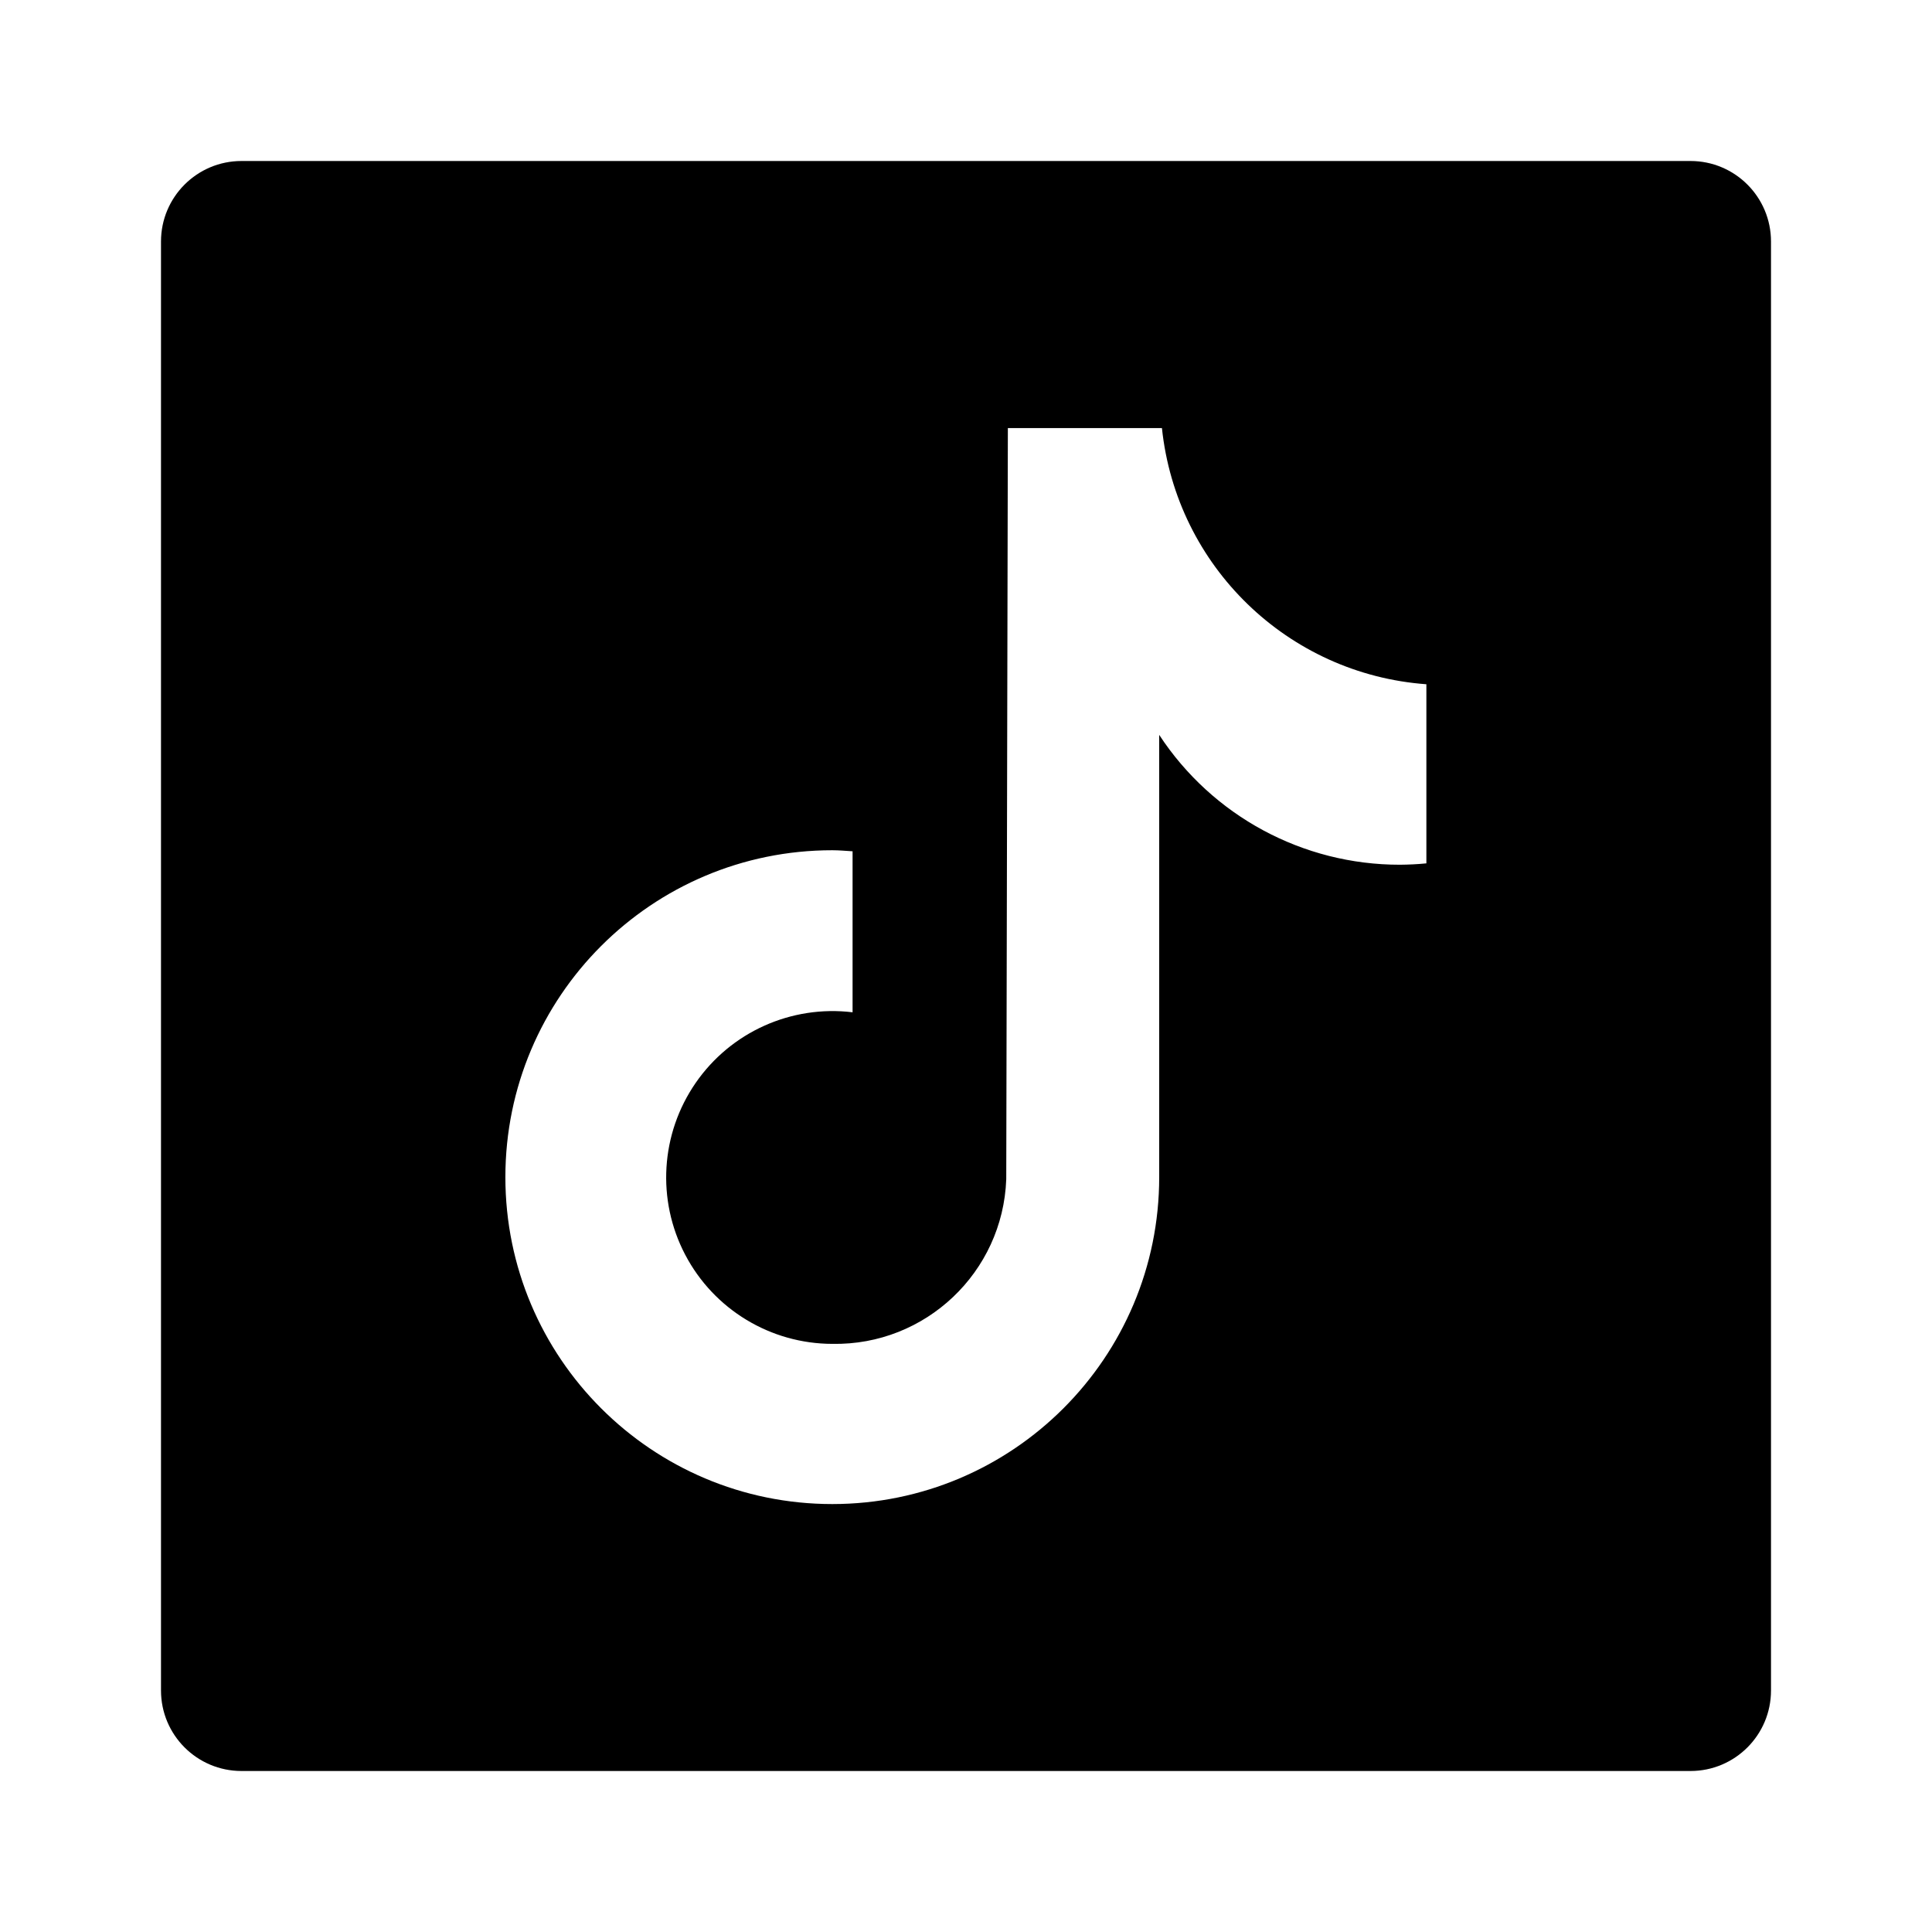
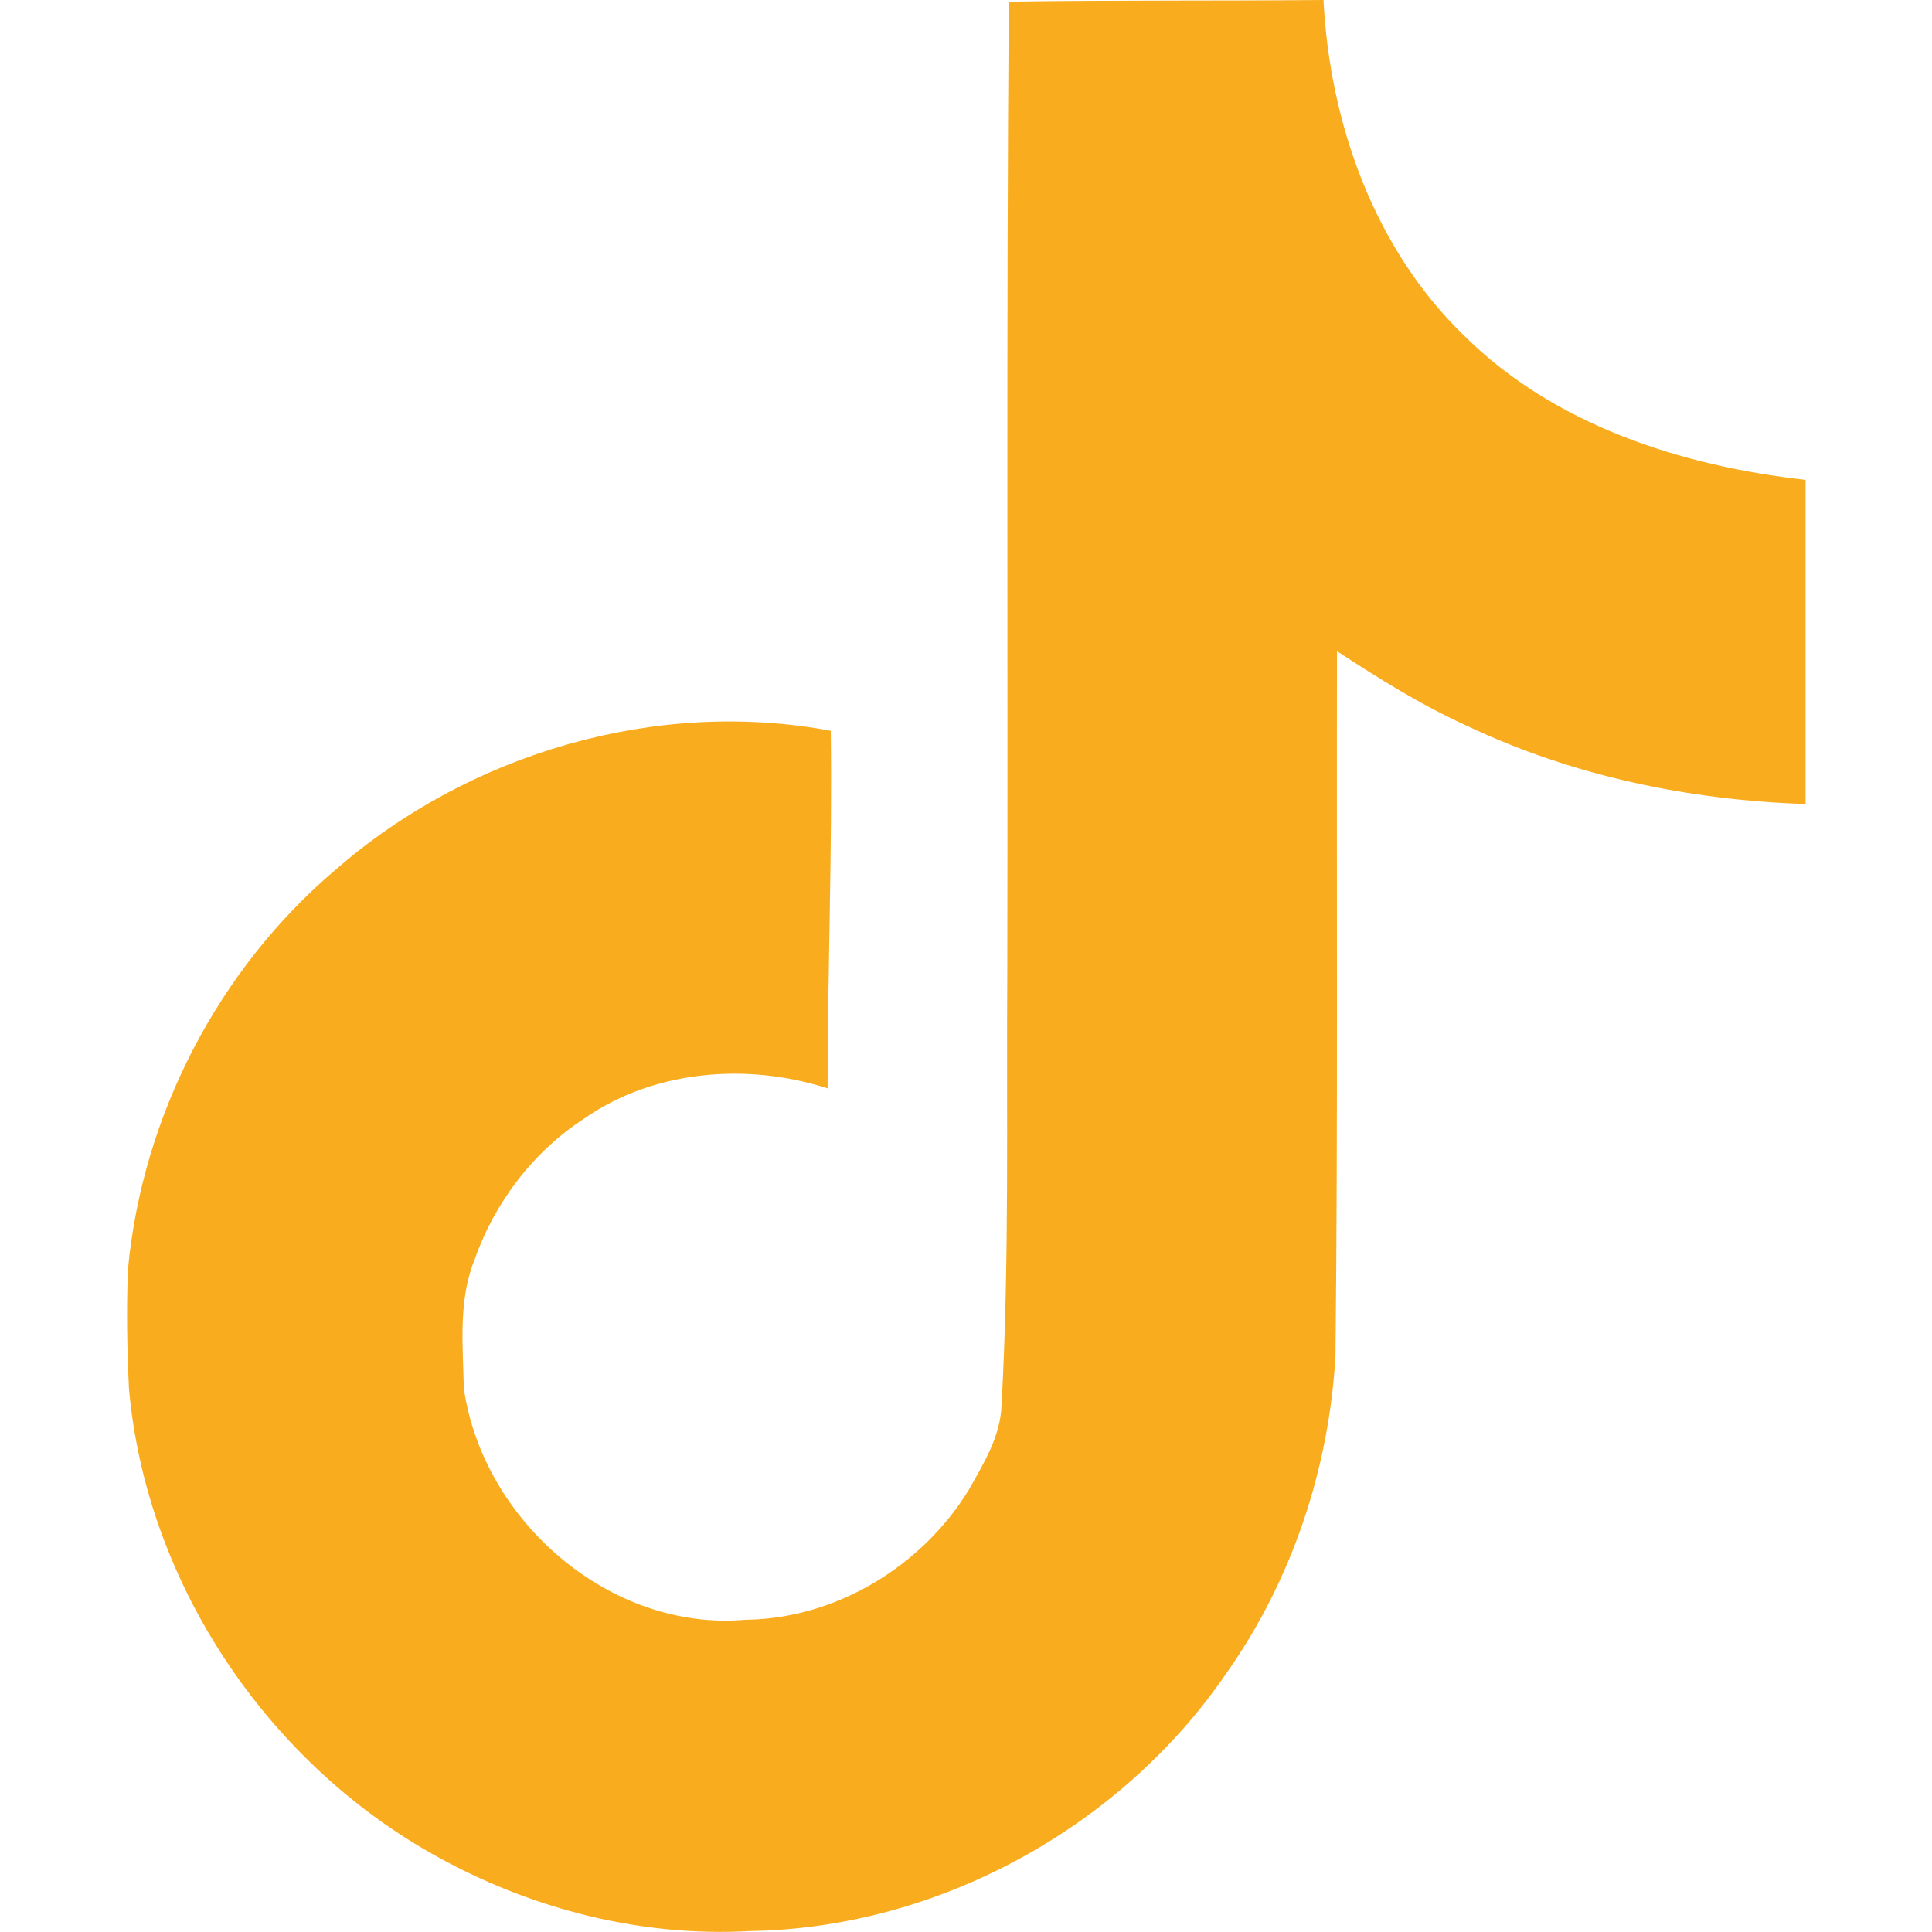
- <svg xmlns="http://www.w3.org/2000/svg" fill="#000000" width="800px" height="800px" viewBox="0 0 24 24">
-   <path d="M21,2H3A1,1,0,0,0,2,3V21a1,1,0,0,0,1,1H21a1,1,0,0,0,1-1V3A1,1,0,0,0,21,2Zm-3.281,8.725h0c-.109.011-.219.016-.328.017A3.571,3.571,0,0,1,14.4,9.129v5.493a4.061,4.061,0,1,1-4.06-4.06c.085,0,.167.008.251.013v2a2.067,2.067,0,1,0-.251,4.119A2.123,2.123,0,0,0,12.5,14.649l.02-9.331h1.914A3.564,3.564,0,0,0,17.719,8.5Z" />
+ <svg xmlns="http://www.w3.org/2000/svg" fill="#f9ad1e" width="800px" height="800px" viewBox="0 0 32 32">
+   <path d="M16.708 0.027c1.745-0.027 3.48-0.011 5.213-0.027 0.105 2.041 0.839 4.12 2.333 5.563 1.491 1.479 3.6 2.156 5.652 2.385v5.369c-1.923-0.063-3.855-0.463-5.6-1.291-0.76-0.344-1.468-0.787-2.161-1.24-0.009 3.896 0.016 7.787-0.025 11.667-0.104 1.864-0.719 3.719-1.803 5.255-1.744 2.557-4.771 4.224-7.88 4.276-1.907 0.109-3.812-0.411-5.437-1.369-2.693-1.588-4.588-4.495-4.864-7.615-0.032-0.667-0.043-1.333-0.016-1.984 0.24-2.537 1.495-4.964 3.443-6.615 2.208-1.923 5.301-2.839 8.197-2.297 0.027 1.975-0.052 3.948-0.052 5.923-1.323-0.428-2.869-0.308-4.025 0.495-0.844 0.547-1.485 1.385-1.819 2.333-0.276 0.676-0.197 1.427-0.181 2.145 0.317 2.188 2.421 4.027 4.667 3.828 1.489-0.016 2.916-0.88 3.692-2.145 0.251-0.443 0.532-0.896 0.547-1.417 0.131-2.385 0.079-4.76 0.095-7.145 0.011-5.375-0.016-10.735 0.025-16.093z" />
</svg>
